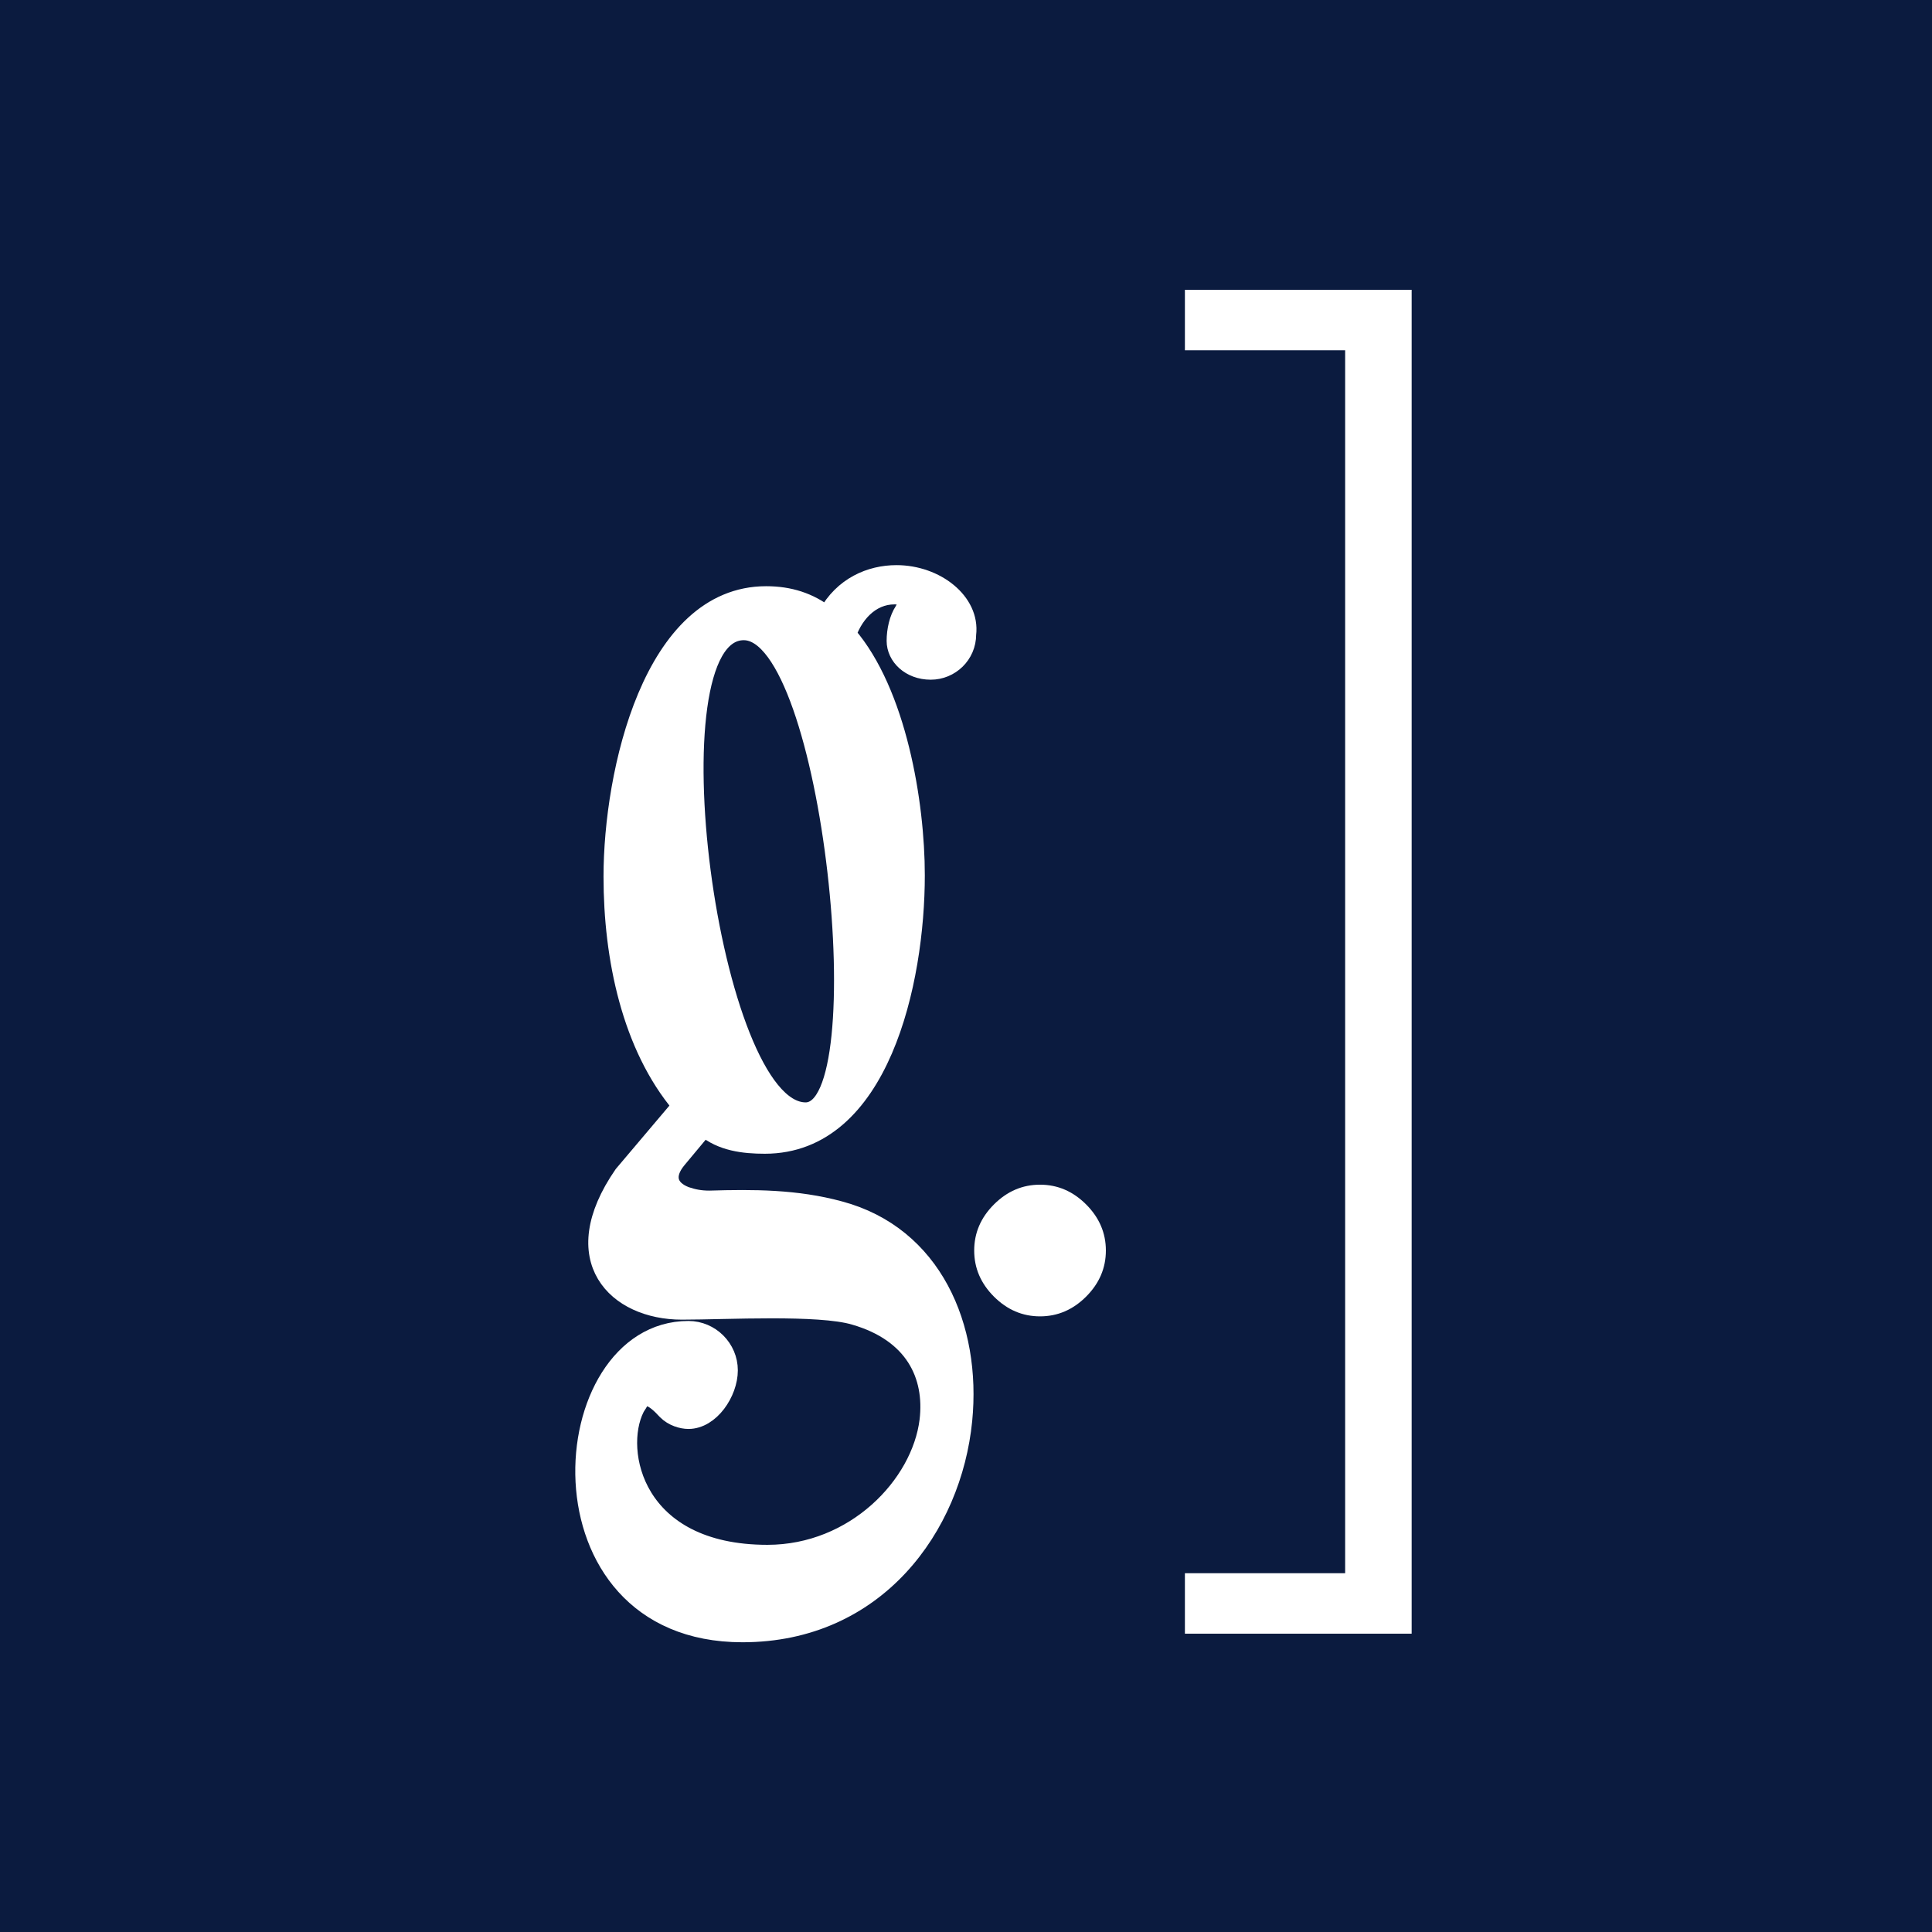
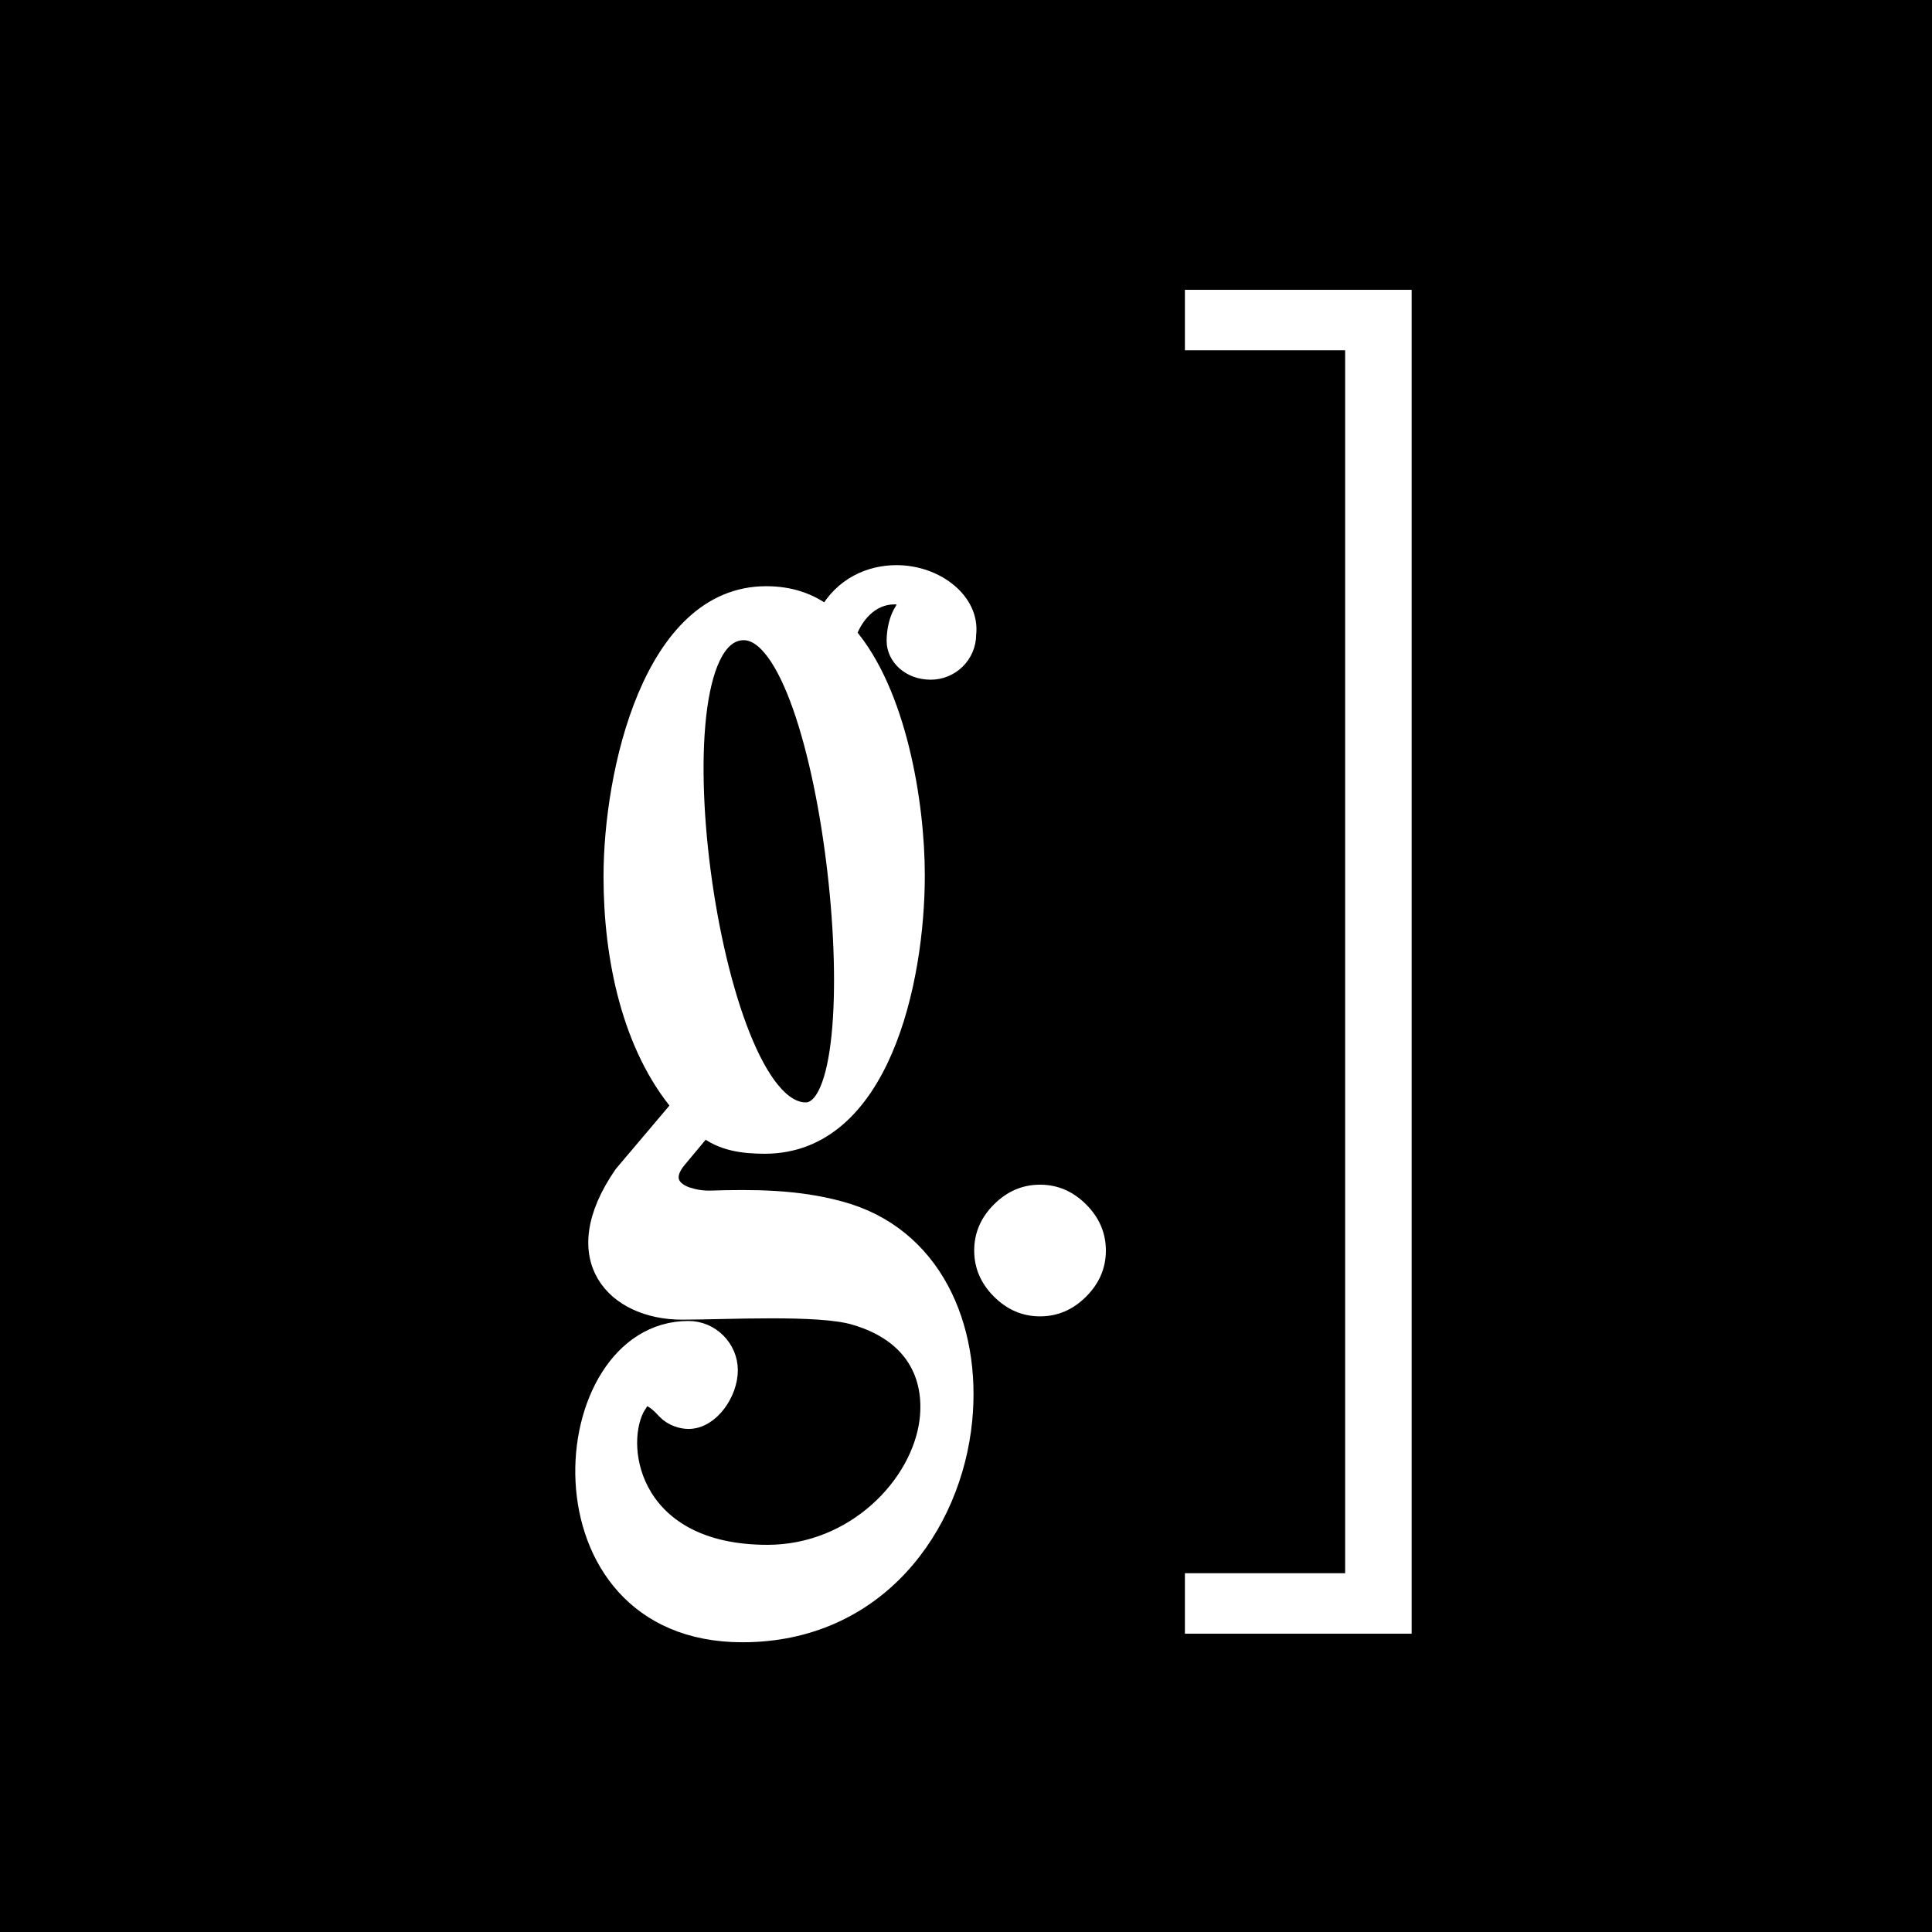
<svg xmlns="http://www.w3.org/2000/svg" viewBox="0 0 64 64" width="64" height="64">
-   <rect width="64" height="64" fill="#0B1B3F" />
+   <rect width="64" height="64" fill="#000000" />
  <g transform="translate(19.36,43.17) scale(0.04362)">
    <g fill="#FFFFFF">
      <path stroke="#FFFFFF" stroke-width="13" stroke-linejoin="round" d="M91.0 -133.0C104.0 -122.0 121.0 -120.0 137.0 -120.0C225.0 -120.0 252.0 -244.0 252.0 -325.0C252.0 -380.0 238.0 -464.0 200.0 -508.0C206.0 -525.0 220.0 -539.0 239.0 -537.0C246.0 -536.0 246.0 -533.0 242.0 -526.0C238.0 -520.0 236.0 -511.0 236.0 -503.0C236.0 -491.0 247.0 -480.0 263.0 -480.0C278.0 -480.0 291.0 -492.0 291.0 -508.0C294.0 -533.0 267.0 -554.0 237.0 -554.0C217.0 -554.0 196.0 -545.0 184.0 -523.0C171.0 -533.0 156.0 -538.0 138.0 -538.0C51.0 -538.0 21.0 -403.0 21.0 -324.0C21.0 -262.0 35.0 -195.0 73.0 -150.0L29.0 -98.0C-16.0 -33.0 24.0 6.0 74.0 6.0C108.0 6.0 178.0 2.0 205.0 10.0C250.0 23.0 265.0 55.0 261.0 89.0C255.0 138.0 205.0 190.0 139.0 190.0C38.0 190.0 23.0 112.0 39.0 80.0C40.0 78.0 41.0 77.0 42.0 75.0C46.0 69.0 52.0 71.0 62.0 82.0C67.0 87.0 74.0 89.0 79.0 89.0C96.0 89.0 110.0 68.0 110.0 51.0C110.0 34.0 96.0 20.0 79.0 20.0C-25.0 20.0 -42.0 251.0 120.0 251.0C222.0 251.0 280.0 170.0 288.0 89.0C295.0 18.0 265.0 -52.0 194.0 -71.0C161.0 -80.0 128.0 -80.0 95.0 -79.0C88.0 -79.0 83.0 -80.0 77.0 -82.0C64.0 -87.0 61.0 -97.0 71.0 -109.0ZM121.0 -510.0C188.0 -510.0 225.0 -146.0 168.0 -146.0C95.0 -146.0 47.0 -510.0 121.0 -510.0Z" />
      <path transform="translate(232.0,0)" d="M79.0 -5.0Q64.0 -20.0 64.0 -40.0Q64.0 -60.0 79.0 -75.0Q94.0 -90.0 114.0 -90.0Q134.0 -90.0 149.0 -75.0Q164.0 -60.0 164.0 -40.0Q164.0 -20.0 149.0 -5.0Q134.0 10.0 114.0 10.0Q94.0 10.0 79.0 -5.0Z" />
      <path transform="translate(410.1,67.3) scale(1.148)" d="M40.0 120.0H146.0V-689.0H40.0V-729.0H190.0V160.0H40.0Z" />
    </g>
  </g>
</svg>
